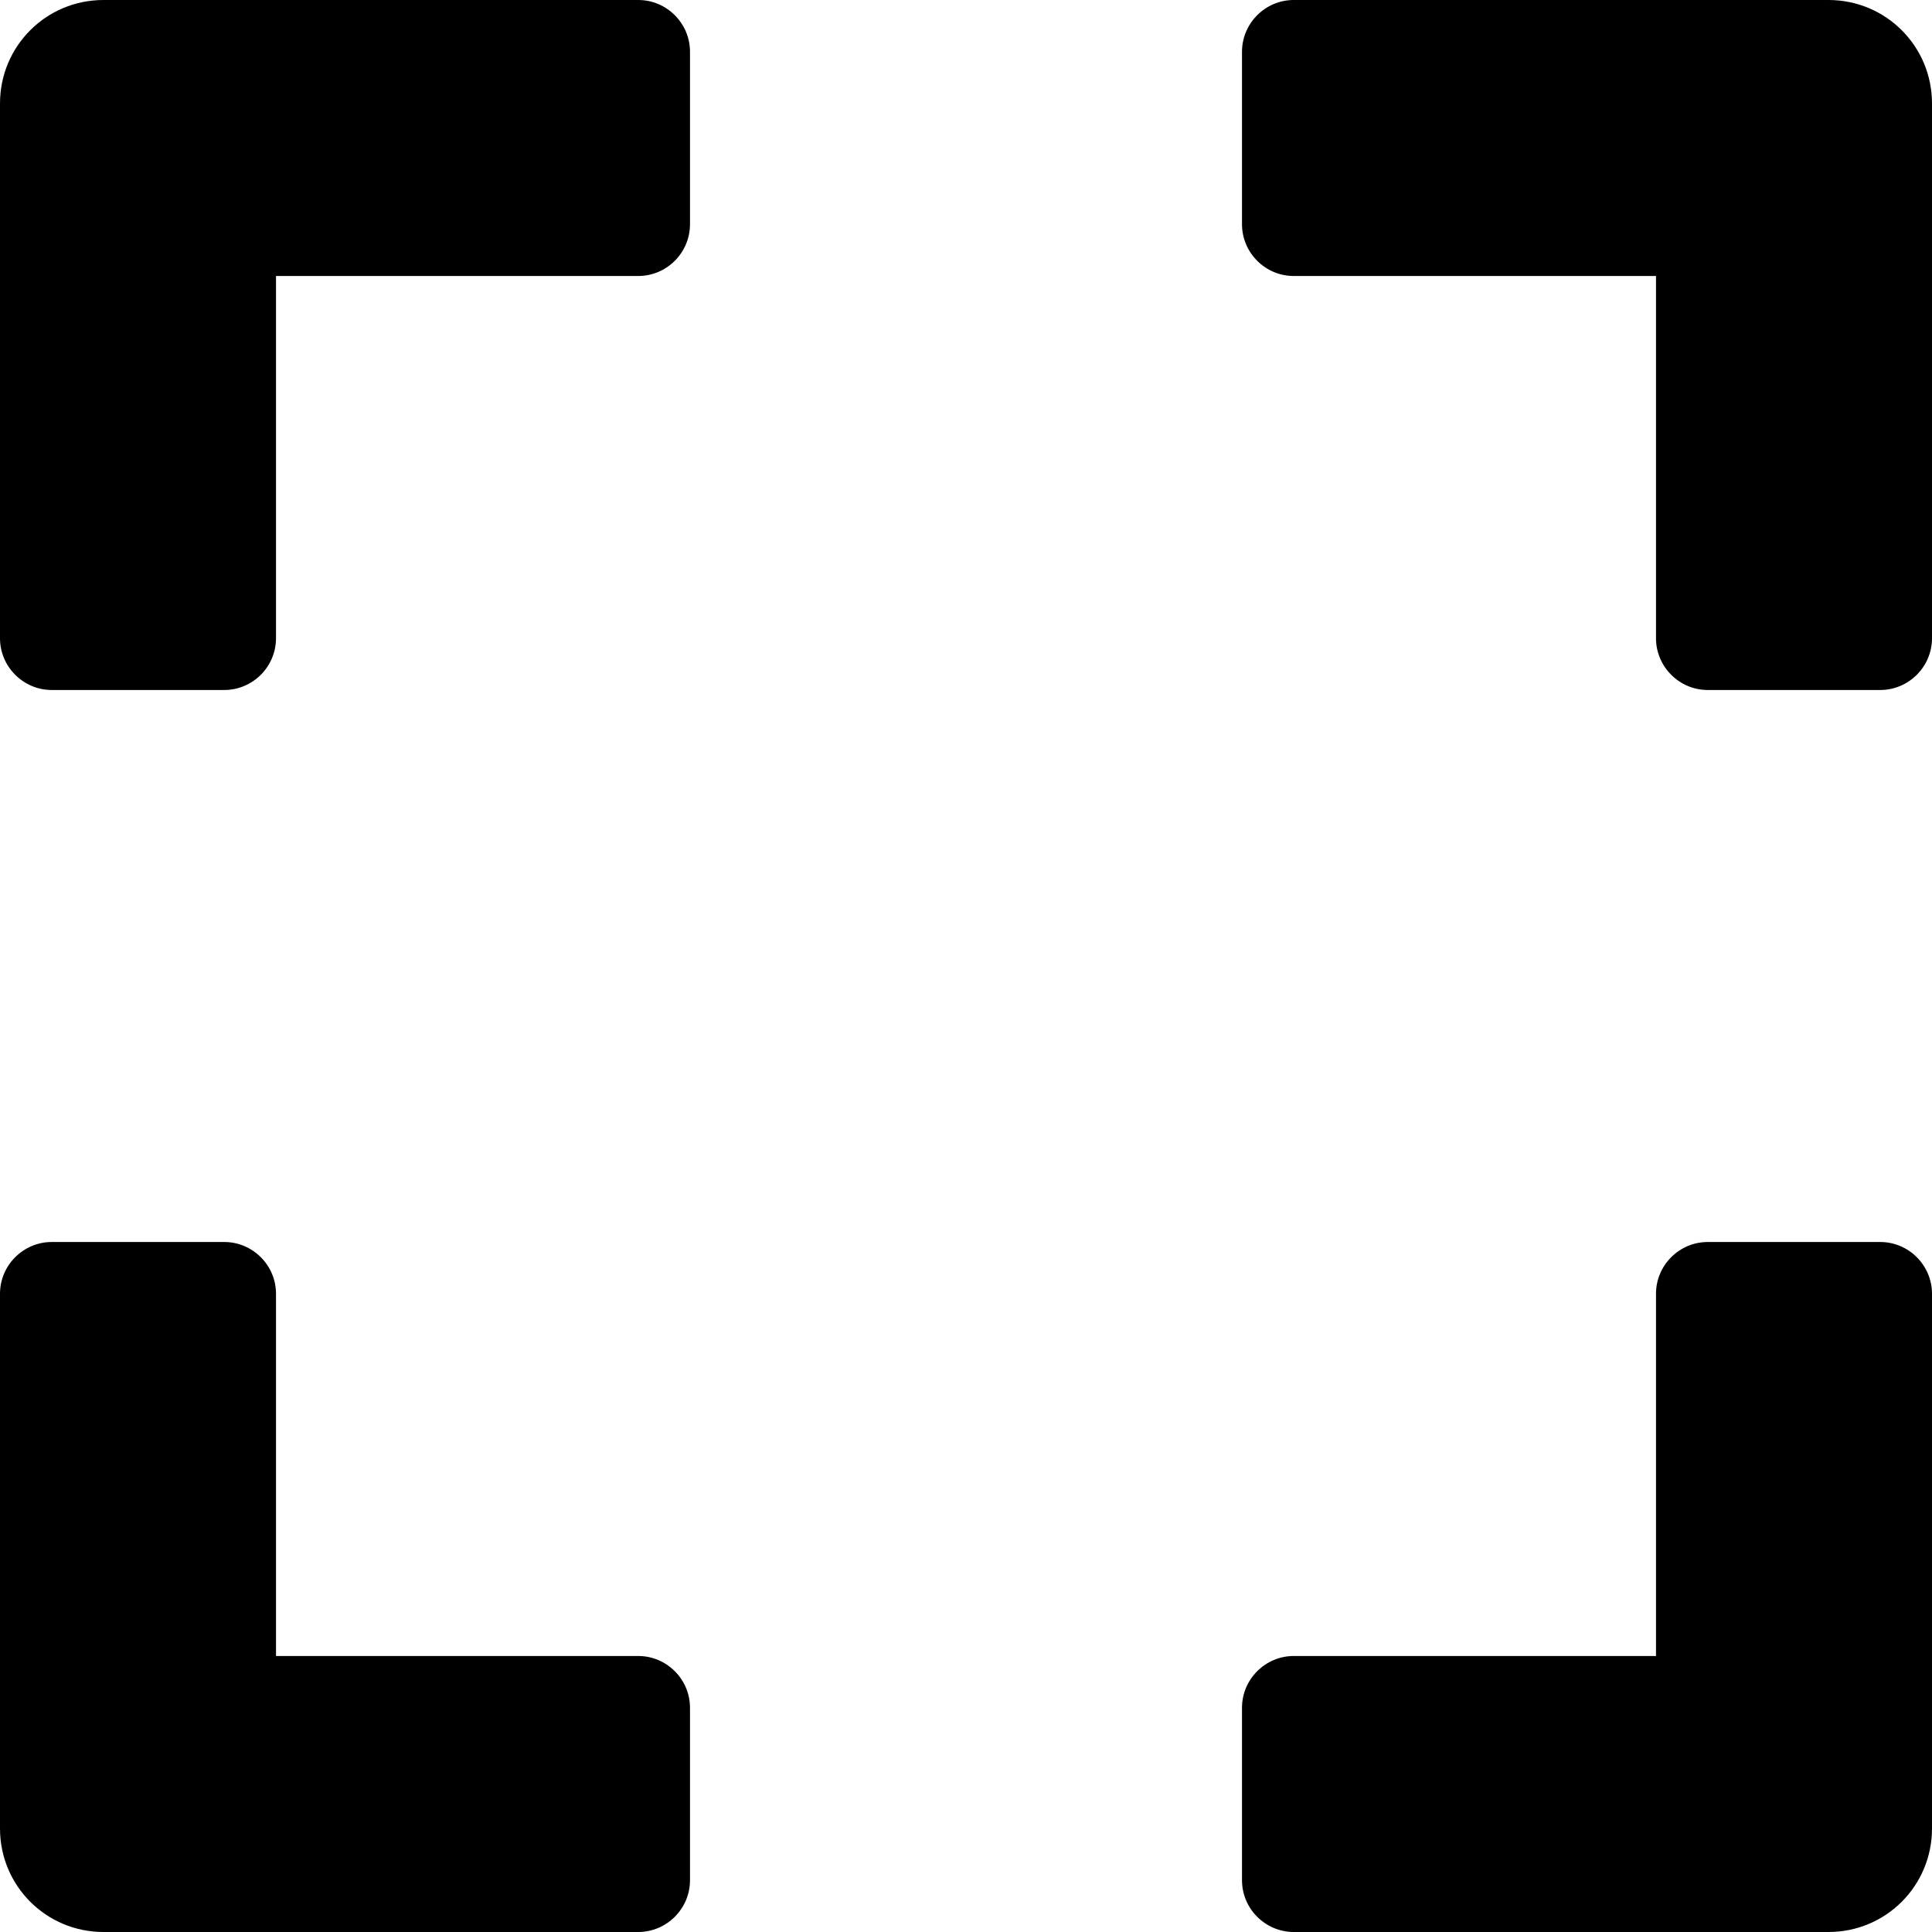
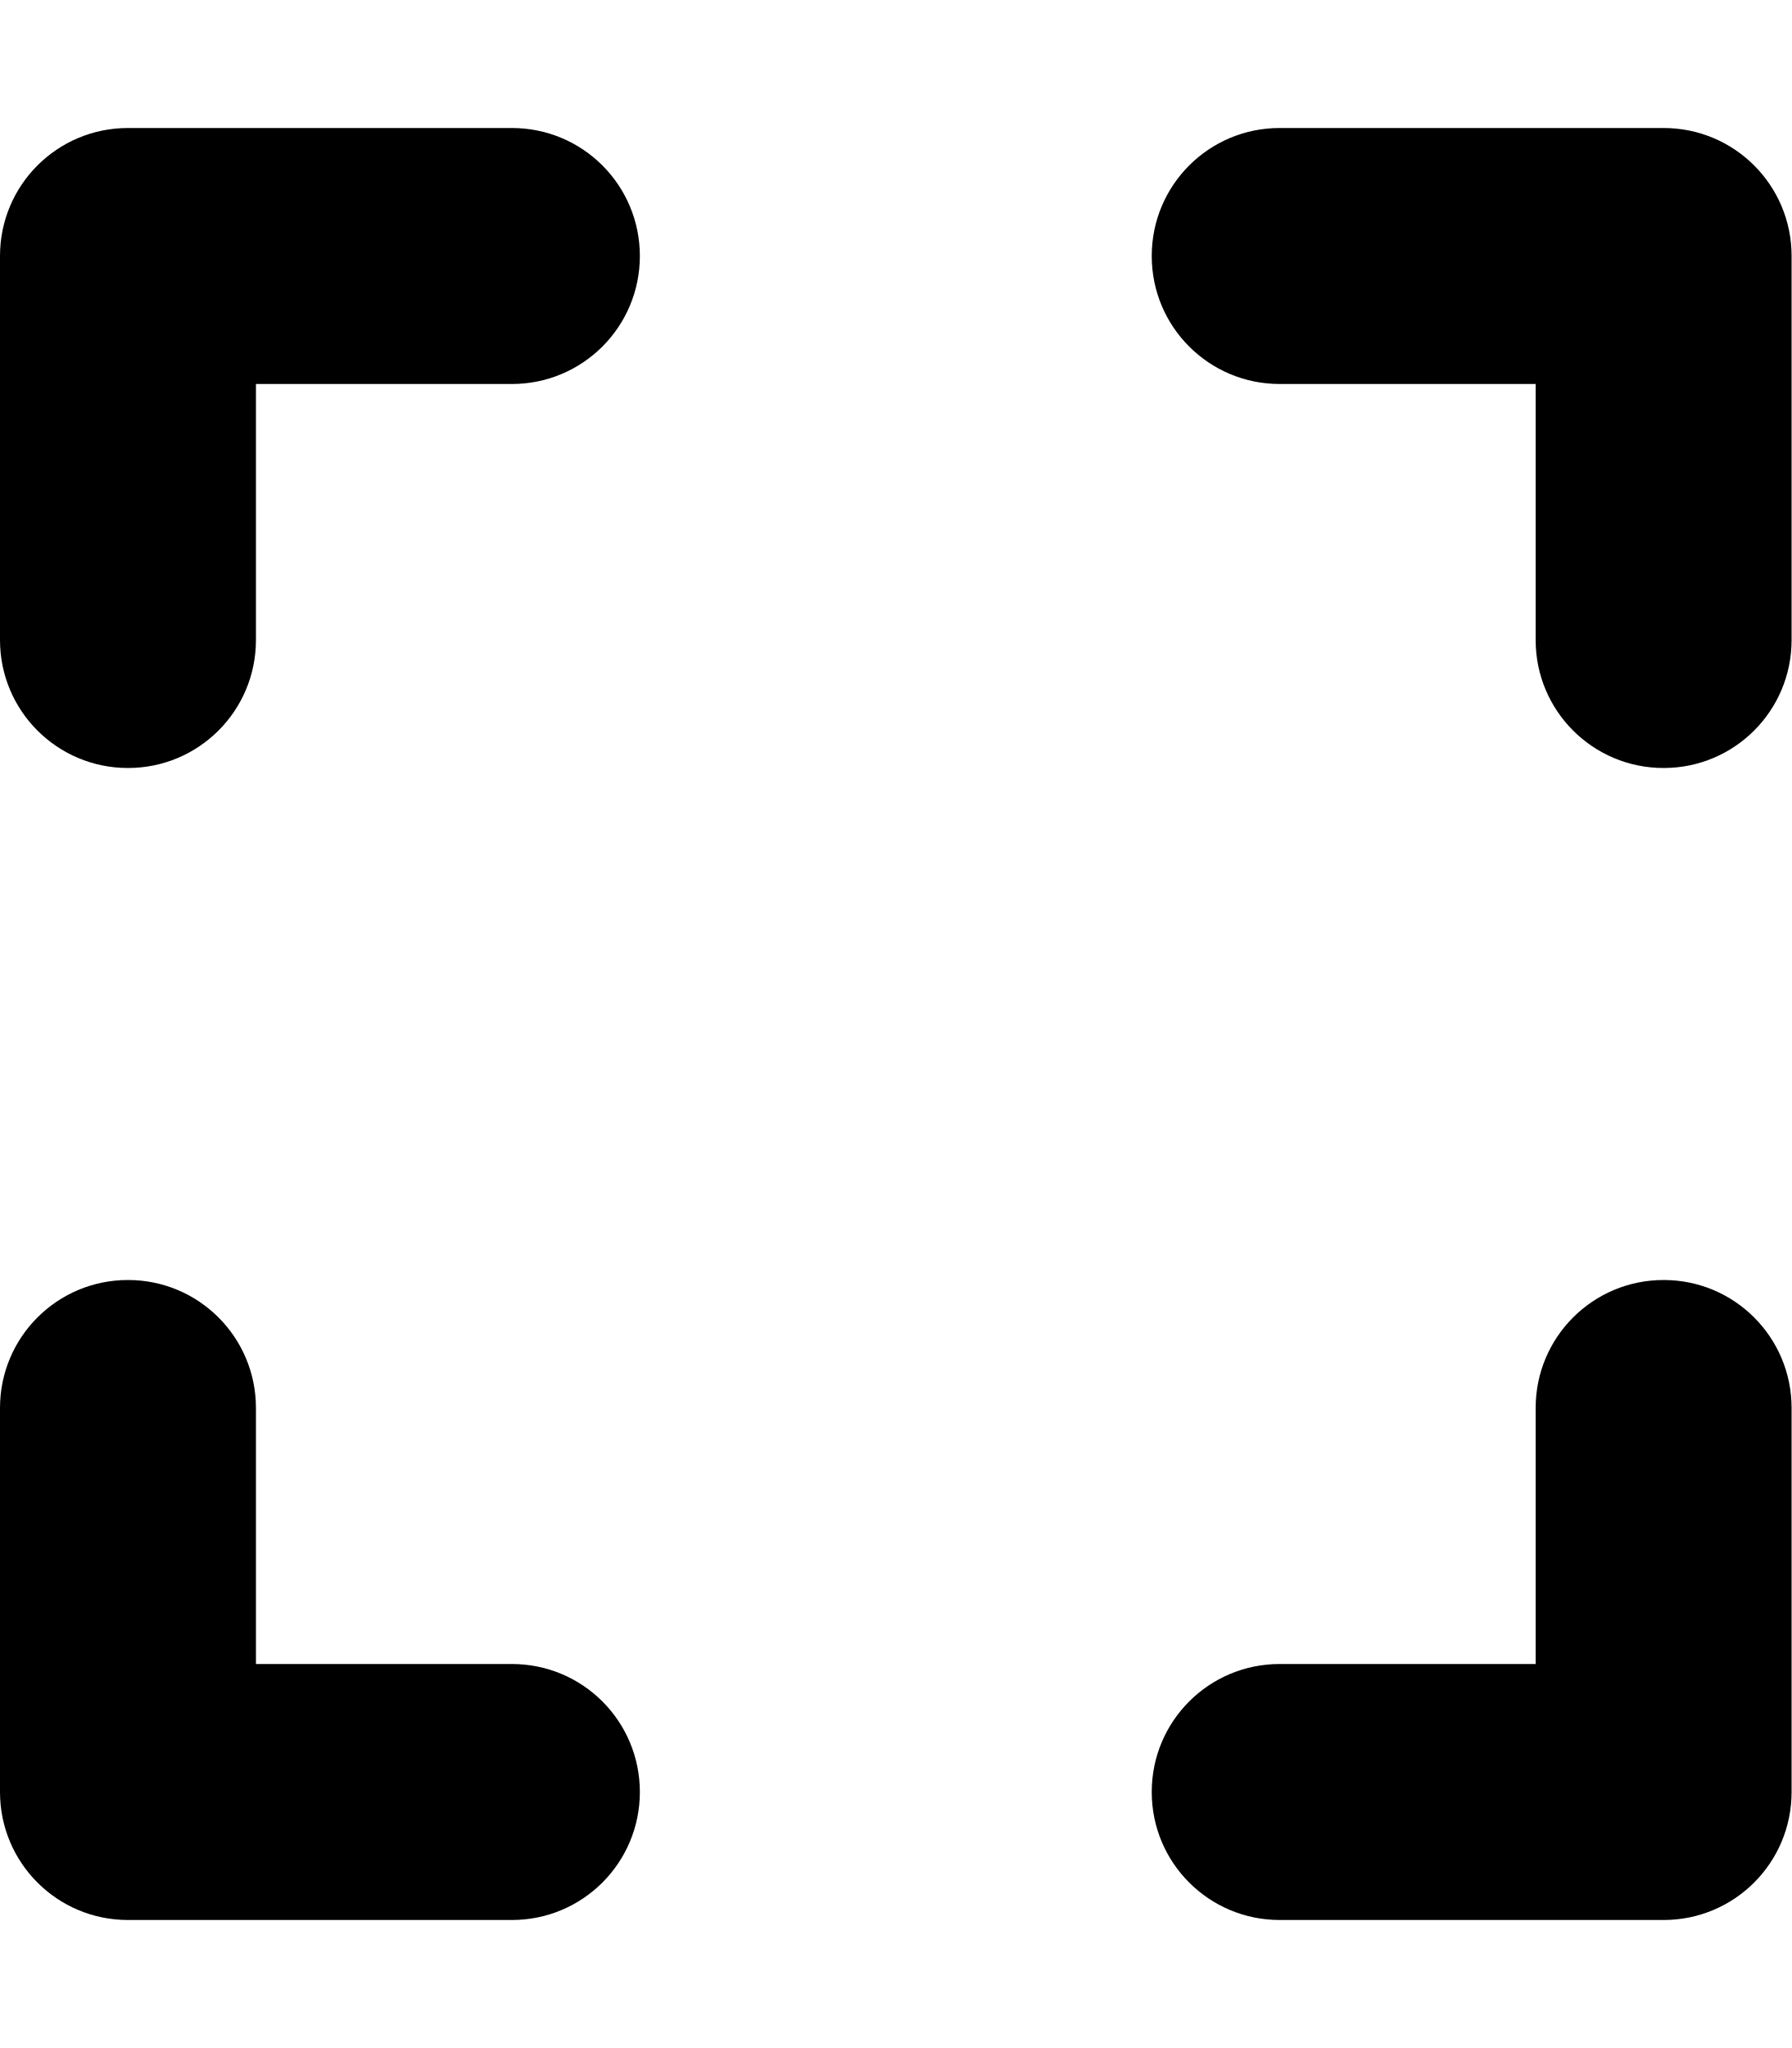
- <svg xmlns="http://www.w3.org/2000/svg" viewBox="0 0 448 448" version="1.1" id="svg458" width="448" height="448">
-   <defs id="defs462" />
-   <path d="M 0,148 V 24 C 0,10.7 10.7,0 24,0 h 124 c 6.6,0 12,5.4 12,12 v 40 c 0,6.6 -5.4,12 -12,12 H 64 v 84 c 0,6.6 -5.4,12 -12,12 H 12 C 5.4,160 0,154.6 0,148 Z M 288,12 v 40 c 0,6.6 5.4,12 12,12 h 84 v 84 c 0,6.6 5.4,12 12,12 h 40 c 6.6,0 12,-5.4 12,-12 V 24 C 448,10.7 437.3,0 424,0 H 300 c -6.6,0 -12,5.4 -12,12 z m 148,276 h -40 c -6.6,0 -12,5.4 -12,12 v 84 h -84 c -6.6,0 -12,5.4 -12,12 v 40 c 0,6.6 5.4,12 12,12 h 124 c 13.3,0 24,-10.7 24,-24 V 300 c 0,-6.6 -5.4,-12 -12,-12 z M 160,436 v -40 c 0,-6.6 -5.4,-12 -12,-12 H 64 v -84 c 0,-6.6 -5.4,-12 -12,-12 H 12 c -6.6,0 -12,5.4 -12,12 v 124 c 0,13.3 10.7,24 24,24 h 124 c 6.6,0 12,-5.4 12,-12 z" id="path456" />
+ <svg xmlns="http://www.w3.org/2000/svg" viewBox="0 0 448 512">
+   <path fill="currentColor" d="M32 32C14.3 32 0 46.3 0 64l0 96c0 17.7 14.3 32 32 32s32-14.3 32-32l0-64 64 0c17.7 0 32-14.3 32-32s-14.3-32-32-32L32 32zM64 352c0-17.7-14.3-32-32-32S0 334.3 0 352l0 96c0 17.7 14.3 32 32 32l96 0c17.7 0 32-14.3 32-32s-14.3-32-32-32l-64 0 0-64zM320 32c-17.7 0-32 14.3-32 32s14.3 32 32 32l64 0 0 64c0 17.7 14.3 32 32 32s32-14.3 32-32l0-96c0-17.7-14.3-32-32-32l-96 0zM448 352c0-17.7-14.3-32-32-32s-32 14.3-32 32l0 64-64 0c-17.7 0-32 14.3-32 32s14.3 32 32 32l96 0c17.7 0 32-14.3 32-32l0-96z" />
</svg>
